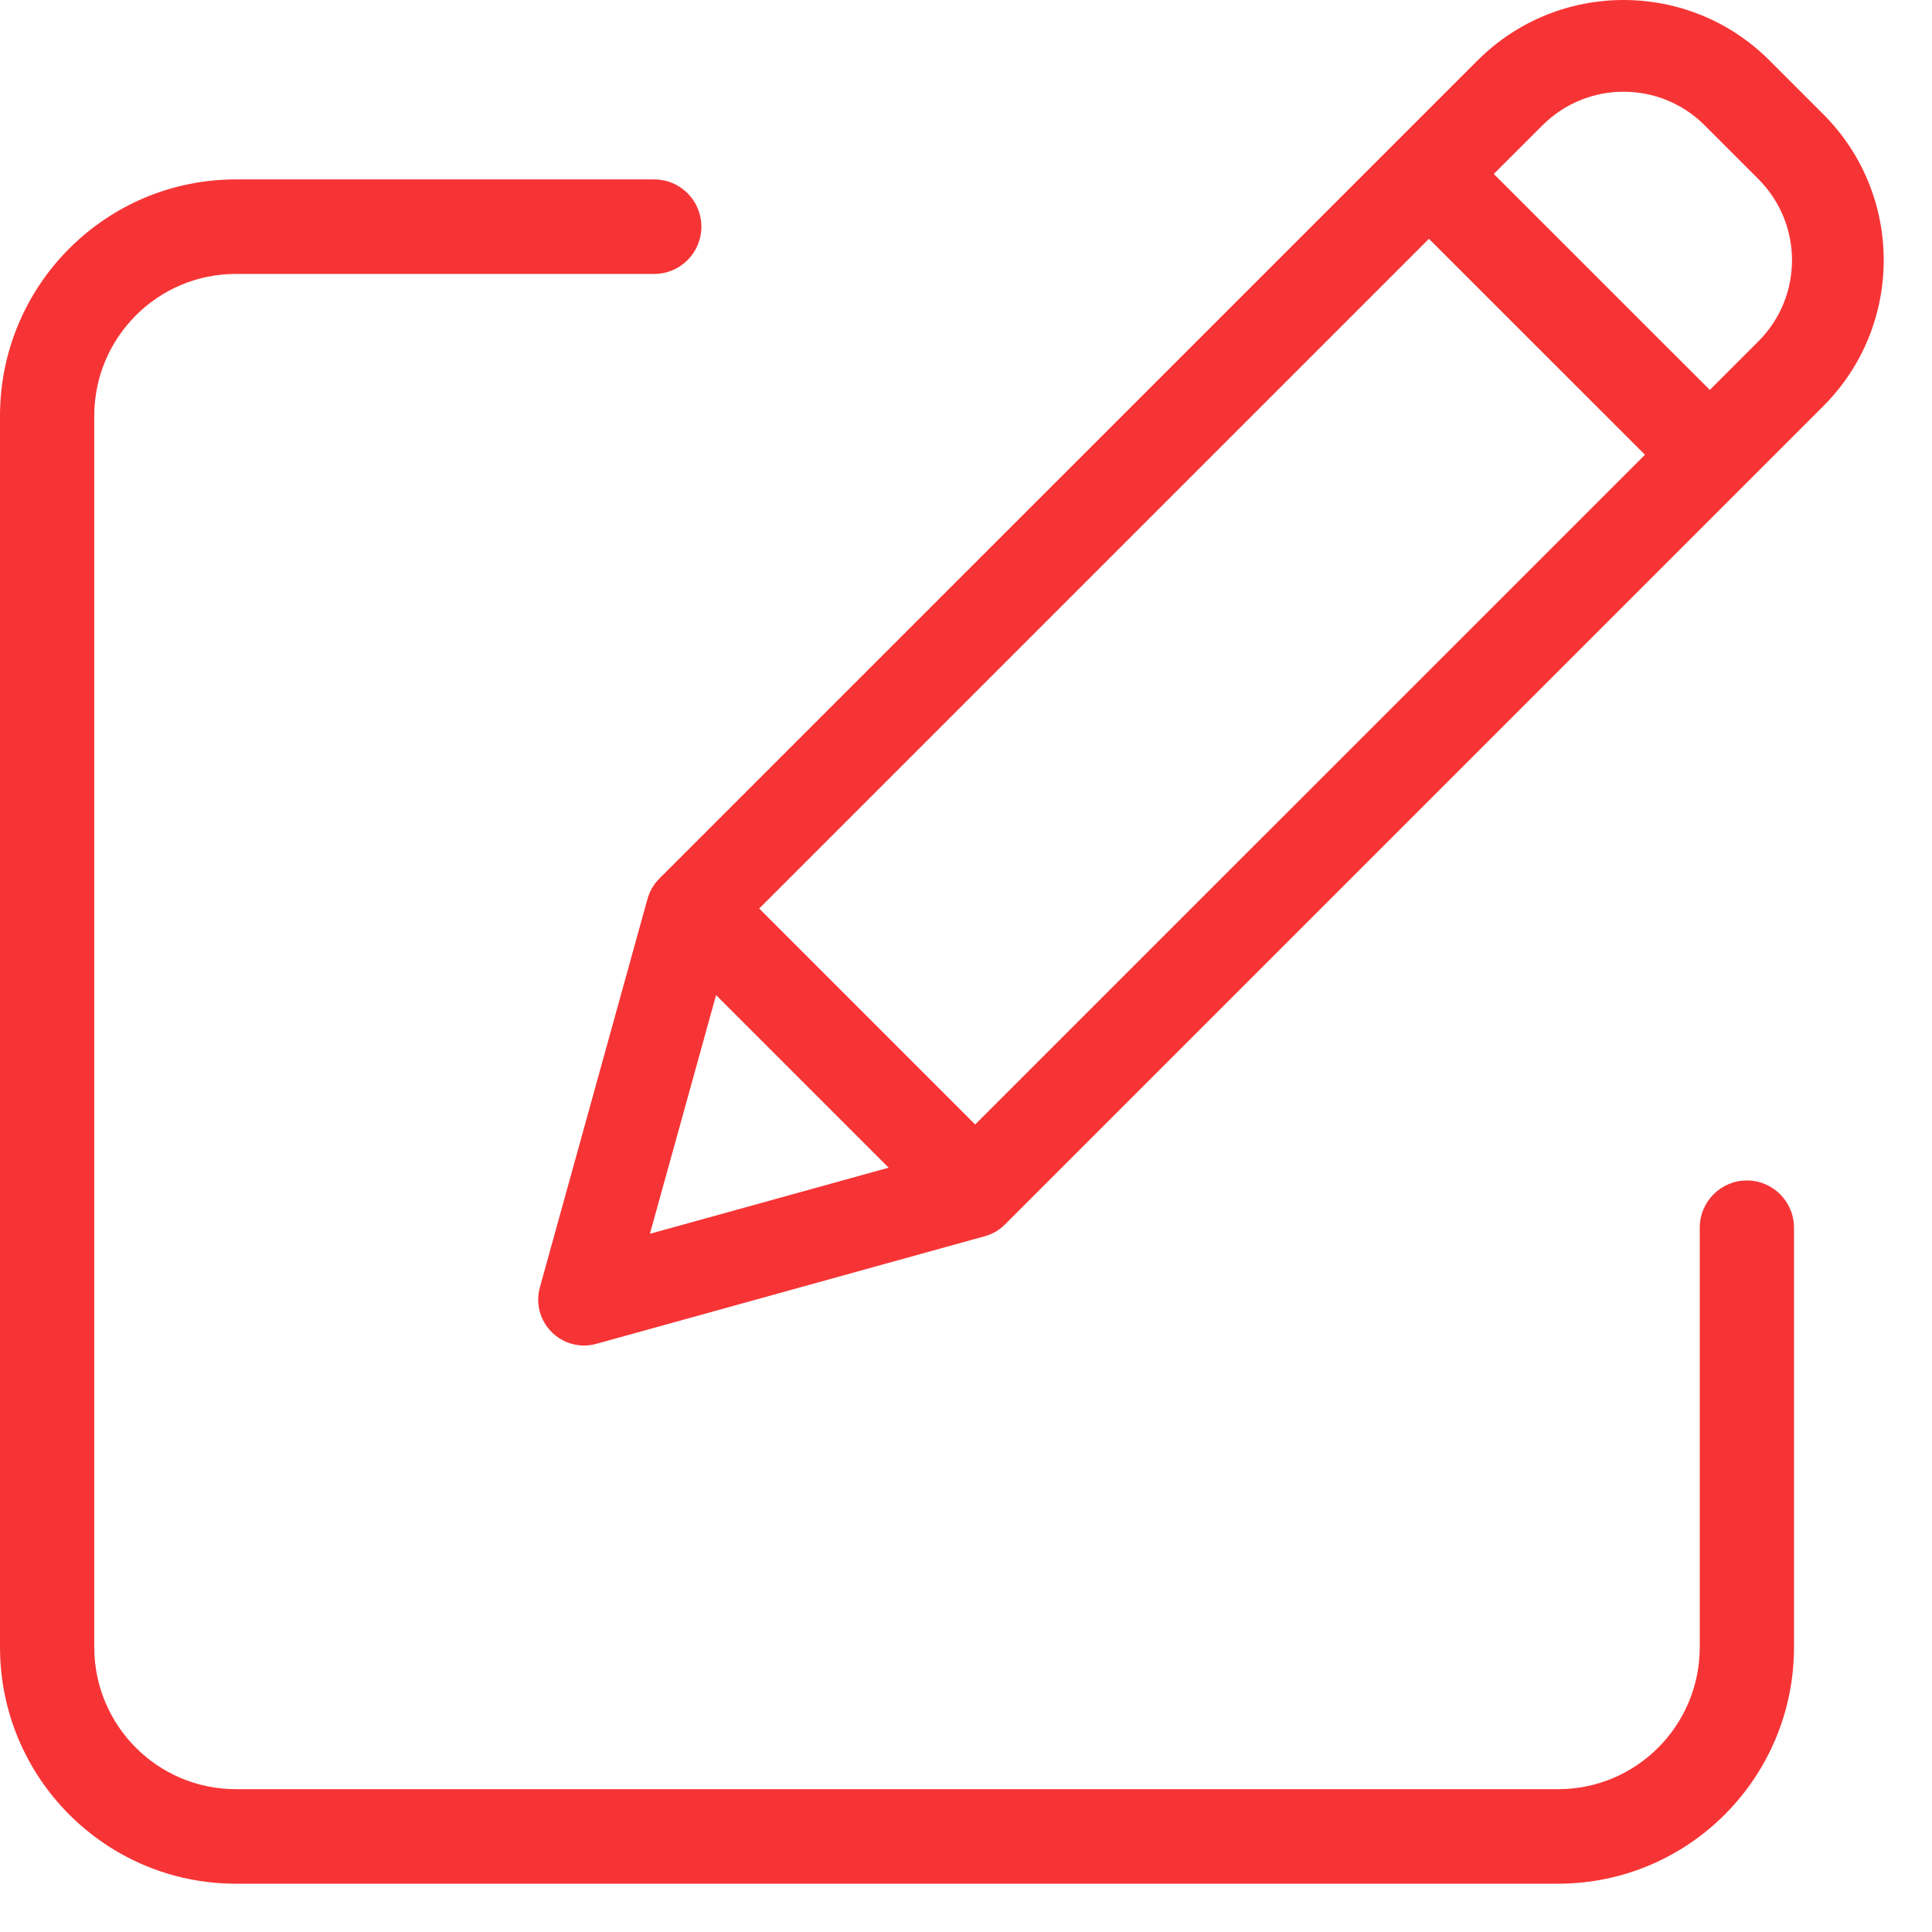
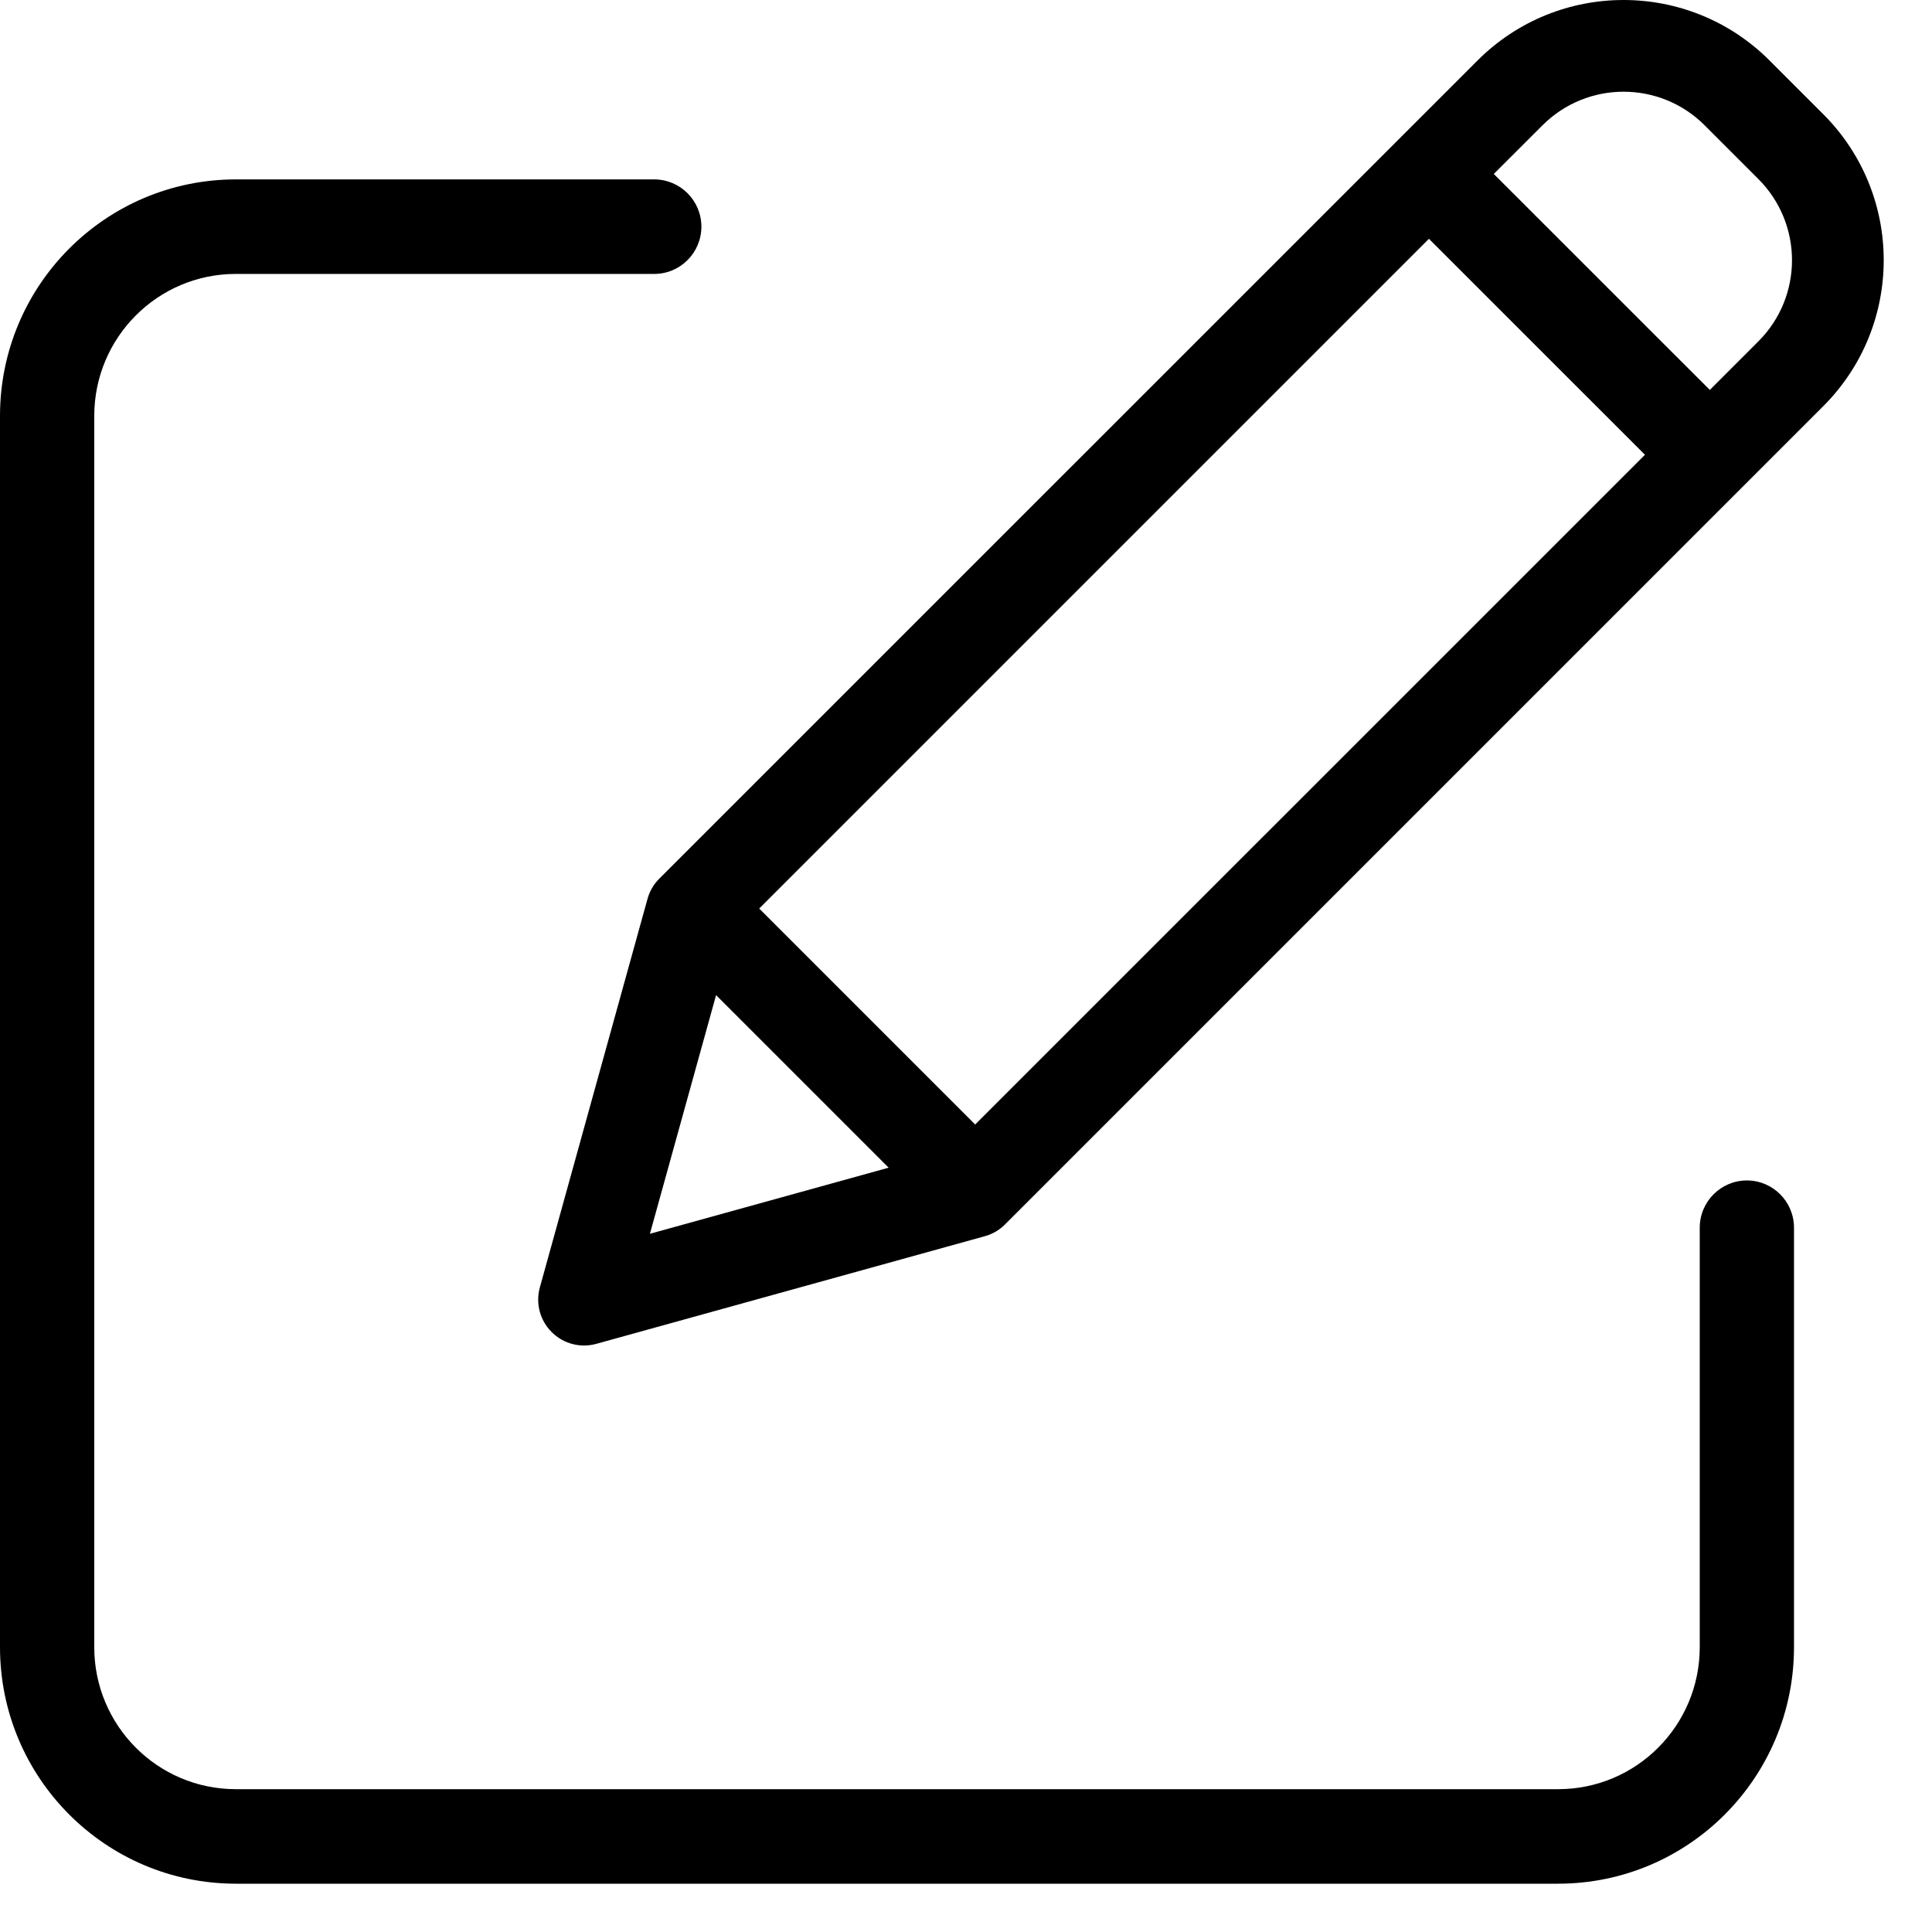
<svg xmlns="http://www.w3.org/2000/svg" width="28px" height="28px" viewBox="0 0 28 28" version="1.1">
  <g id="Page-1" stroke="none" stroke-width="1" fill="none" fill-rule="evenodd">
-     <g id="edit" fill="#F73435">
+     <g id="edit" fill="currentColor">
      <path d="M25.317,17.108 C24.94,17.108 24.634,17.415 24.634,17.793 L24.634,23.875 C24.632,25.009 23.716,25.929 22.584,25.93 L3.416,25.93 C2.284,25.929 1.368,25.009 1.366,23.875 L1.366,6.025 C1.368,4.891 2.284,3.971 3.416,3.97 L9.481,3.97 C9.859,3.97 10.165,3.663 10.165,3.285 C10.165,2.907 9.859,2.6 9.481,2.6 L3.416,2.6 C1.53,2.602 0.002,4.134 0,6.025 L0,23.875 C0.002,25.766 1.53,27.298 3.416,27.3 L22.584,27.3 C24.47,27.298 25.998,25.766 26,23.875 L26,17.793 C26,17.415 25.694,17.108 25.317,17.108 Z" id="Path" />
      <path d="M25.645,0.876 C24.477,-0.292 22.583,-0.292 21.414,0.876 L9.554,12.735 C9.473,12.816 9.415,12.917 9.384,13.028 L7.824,18.658 C7.76,18.889 7.825,19.136 7.995,19.305 C8.164,19.475 8.411,19.54 8.642,19.476 L14.273,17.916 C14.383,17.886 14.484,17.827 14.565,17.746 L26.425,5.886 C27.592,4.717 27.592,2.825 26.425,1.656 L25.645,0.876 Z M11.003,13.167 L20.709,3.461 L23.84,6.591 L14.133,16.297 L11.003,13.167 Z M10.378,14.422 L12.879,16.923 L9.419,17.881 L10.378,14.422 Z M25.485,4.946 L24.78,5.651 L21.649,2.521 L22.355,1.816 C23.004,1.167 24.056,1.167 24.705,1.816 L25.485,2.596 C26.133,3.246 26.133,4.297 25.485,4.946 Z" id="Shape" fill-rule="nonzero" />
    </g>
  </g>
</svg>
